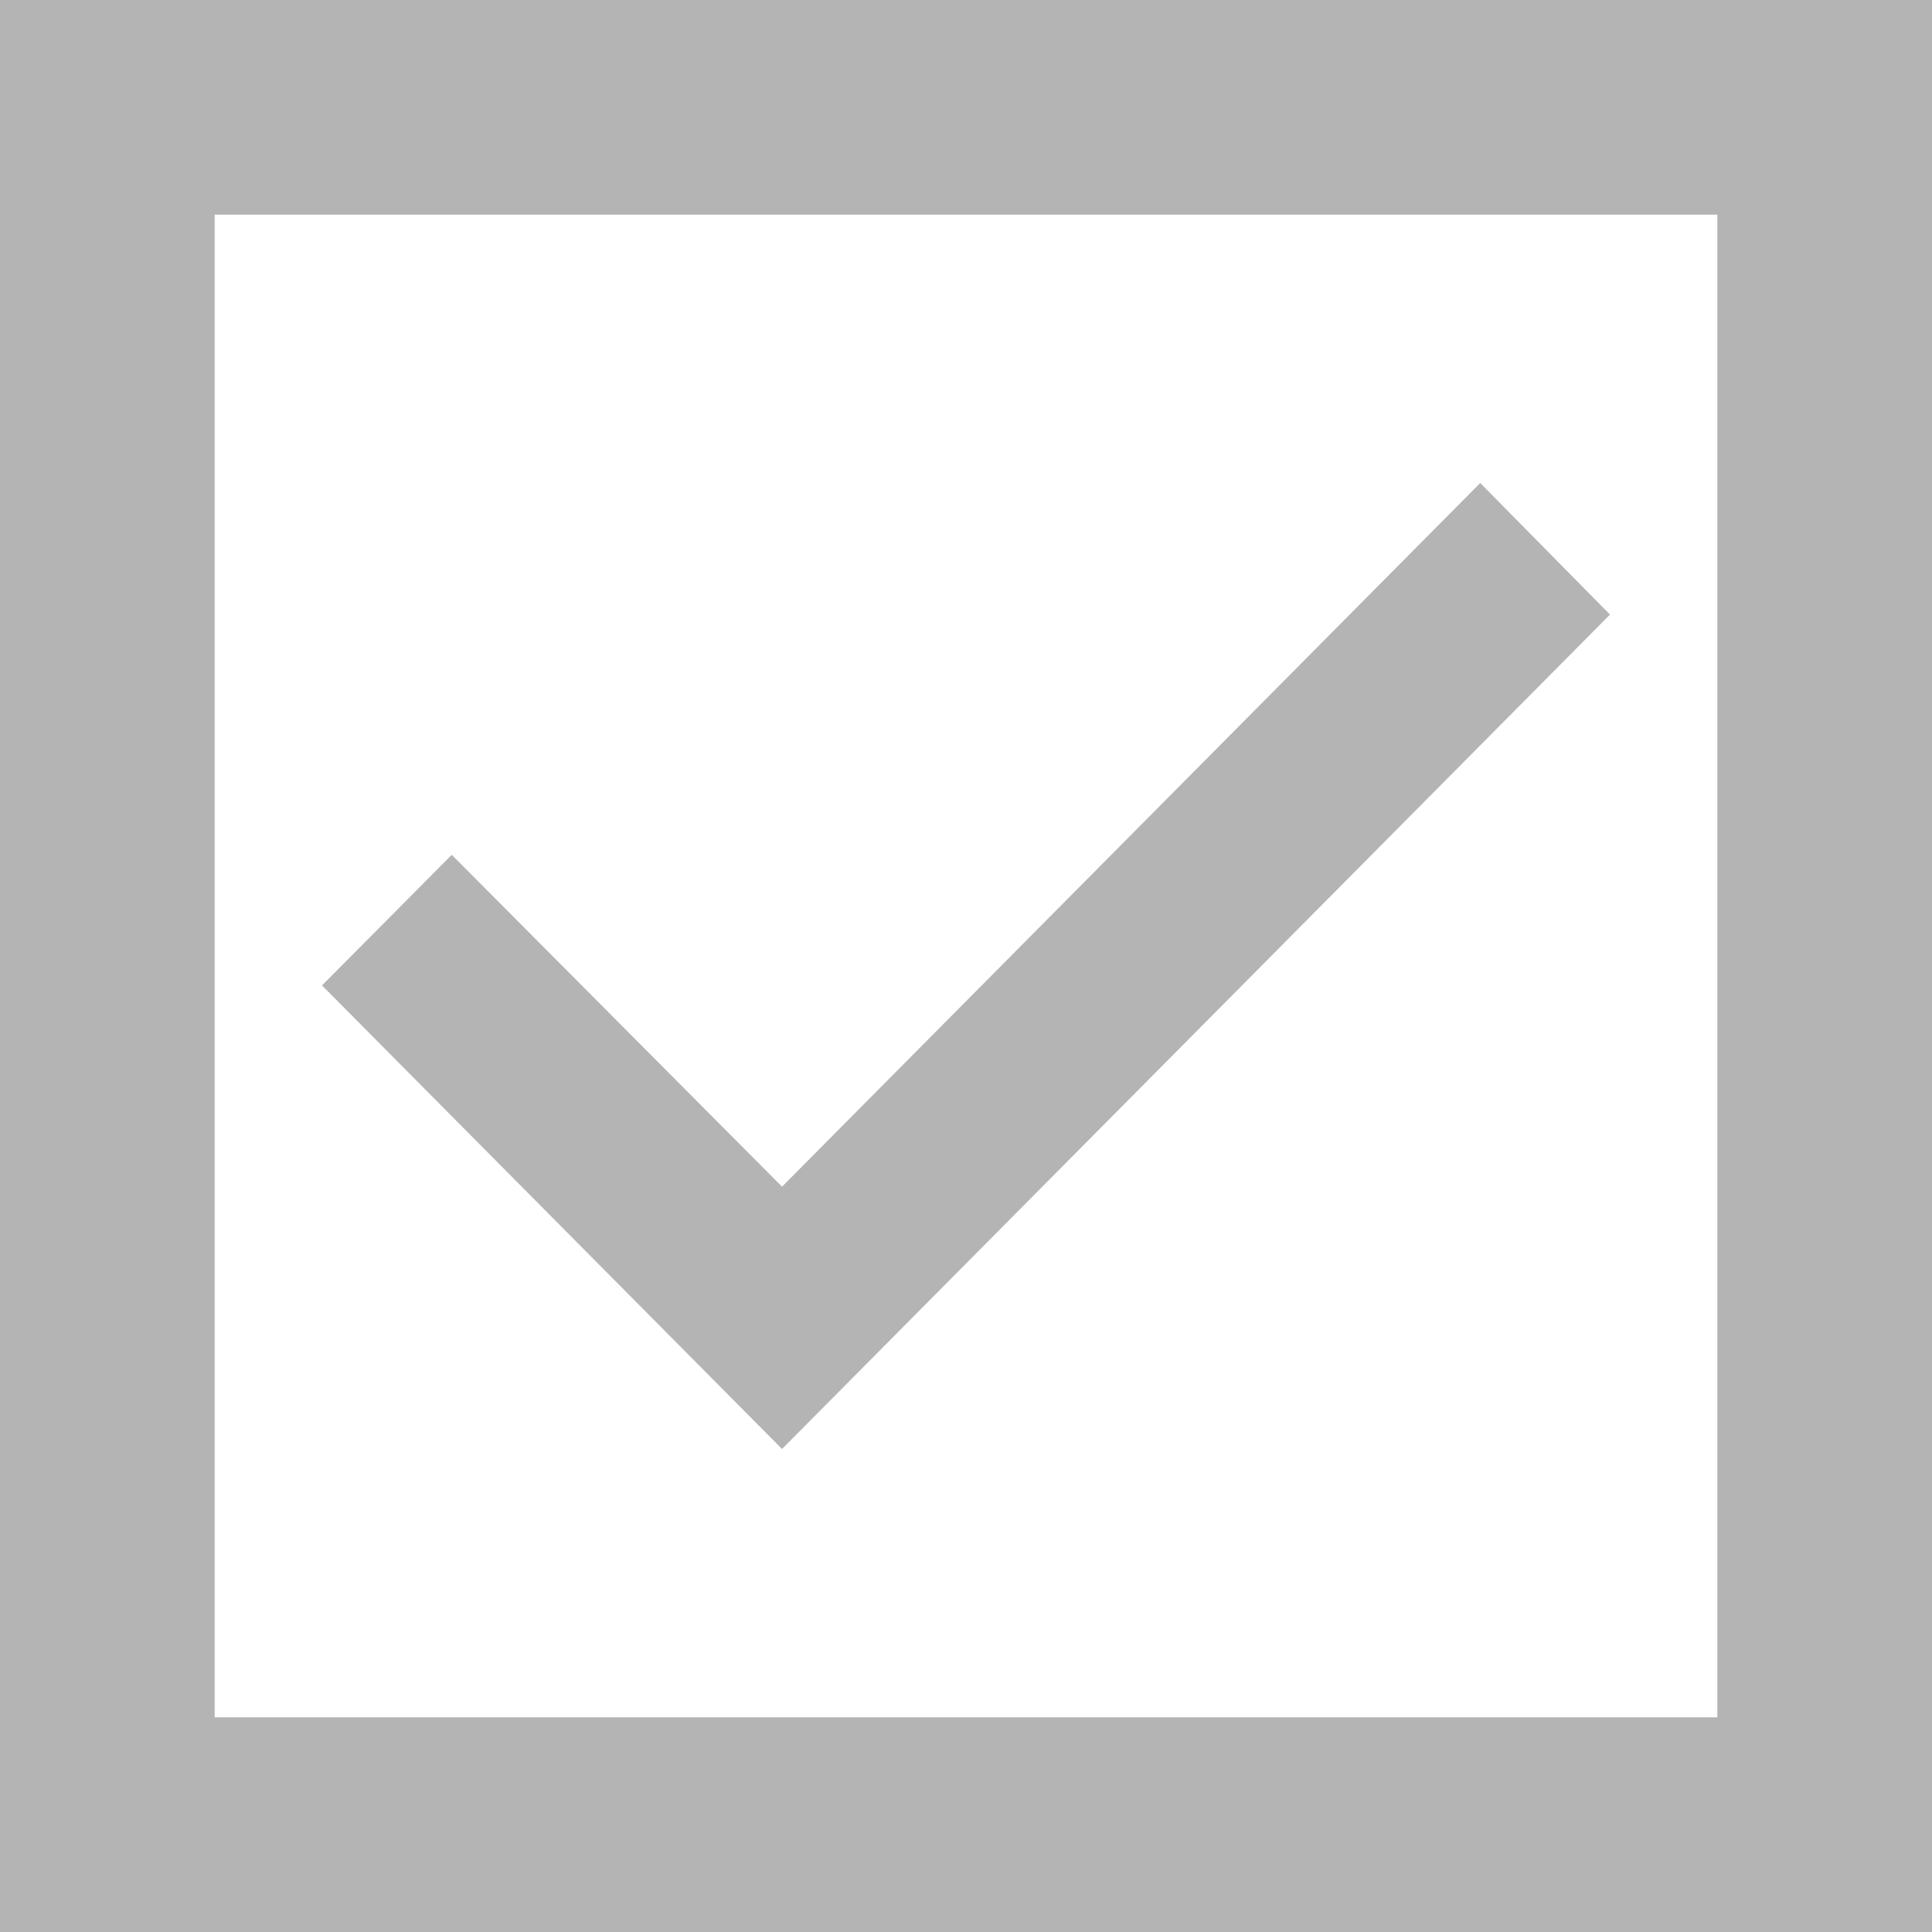
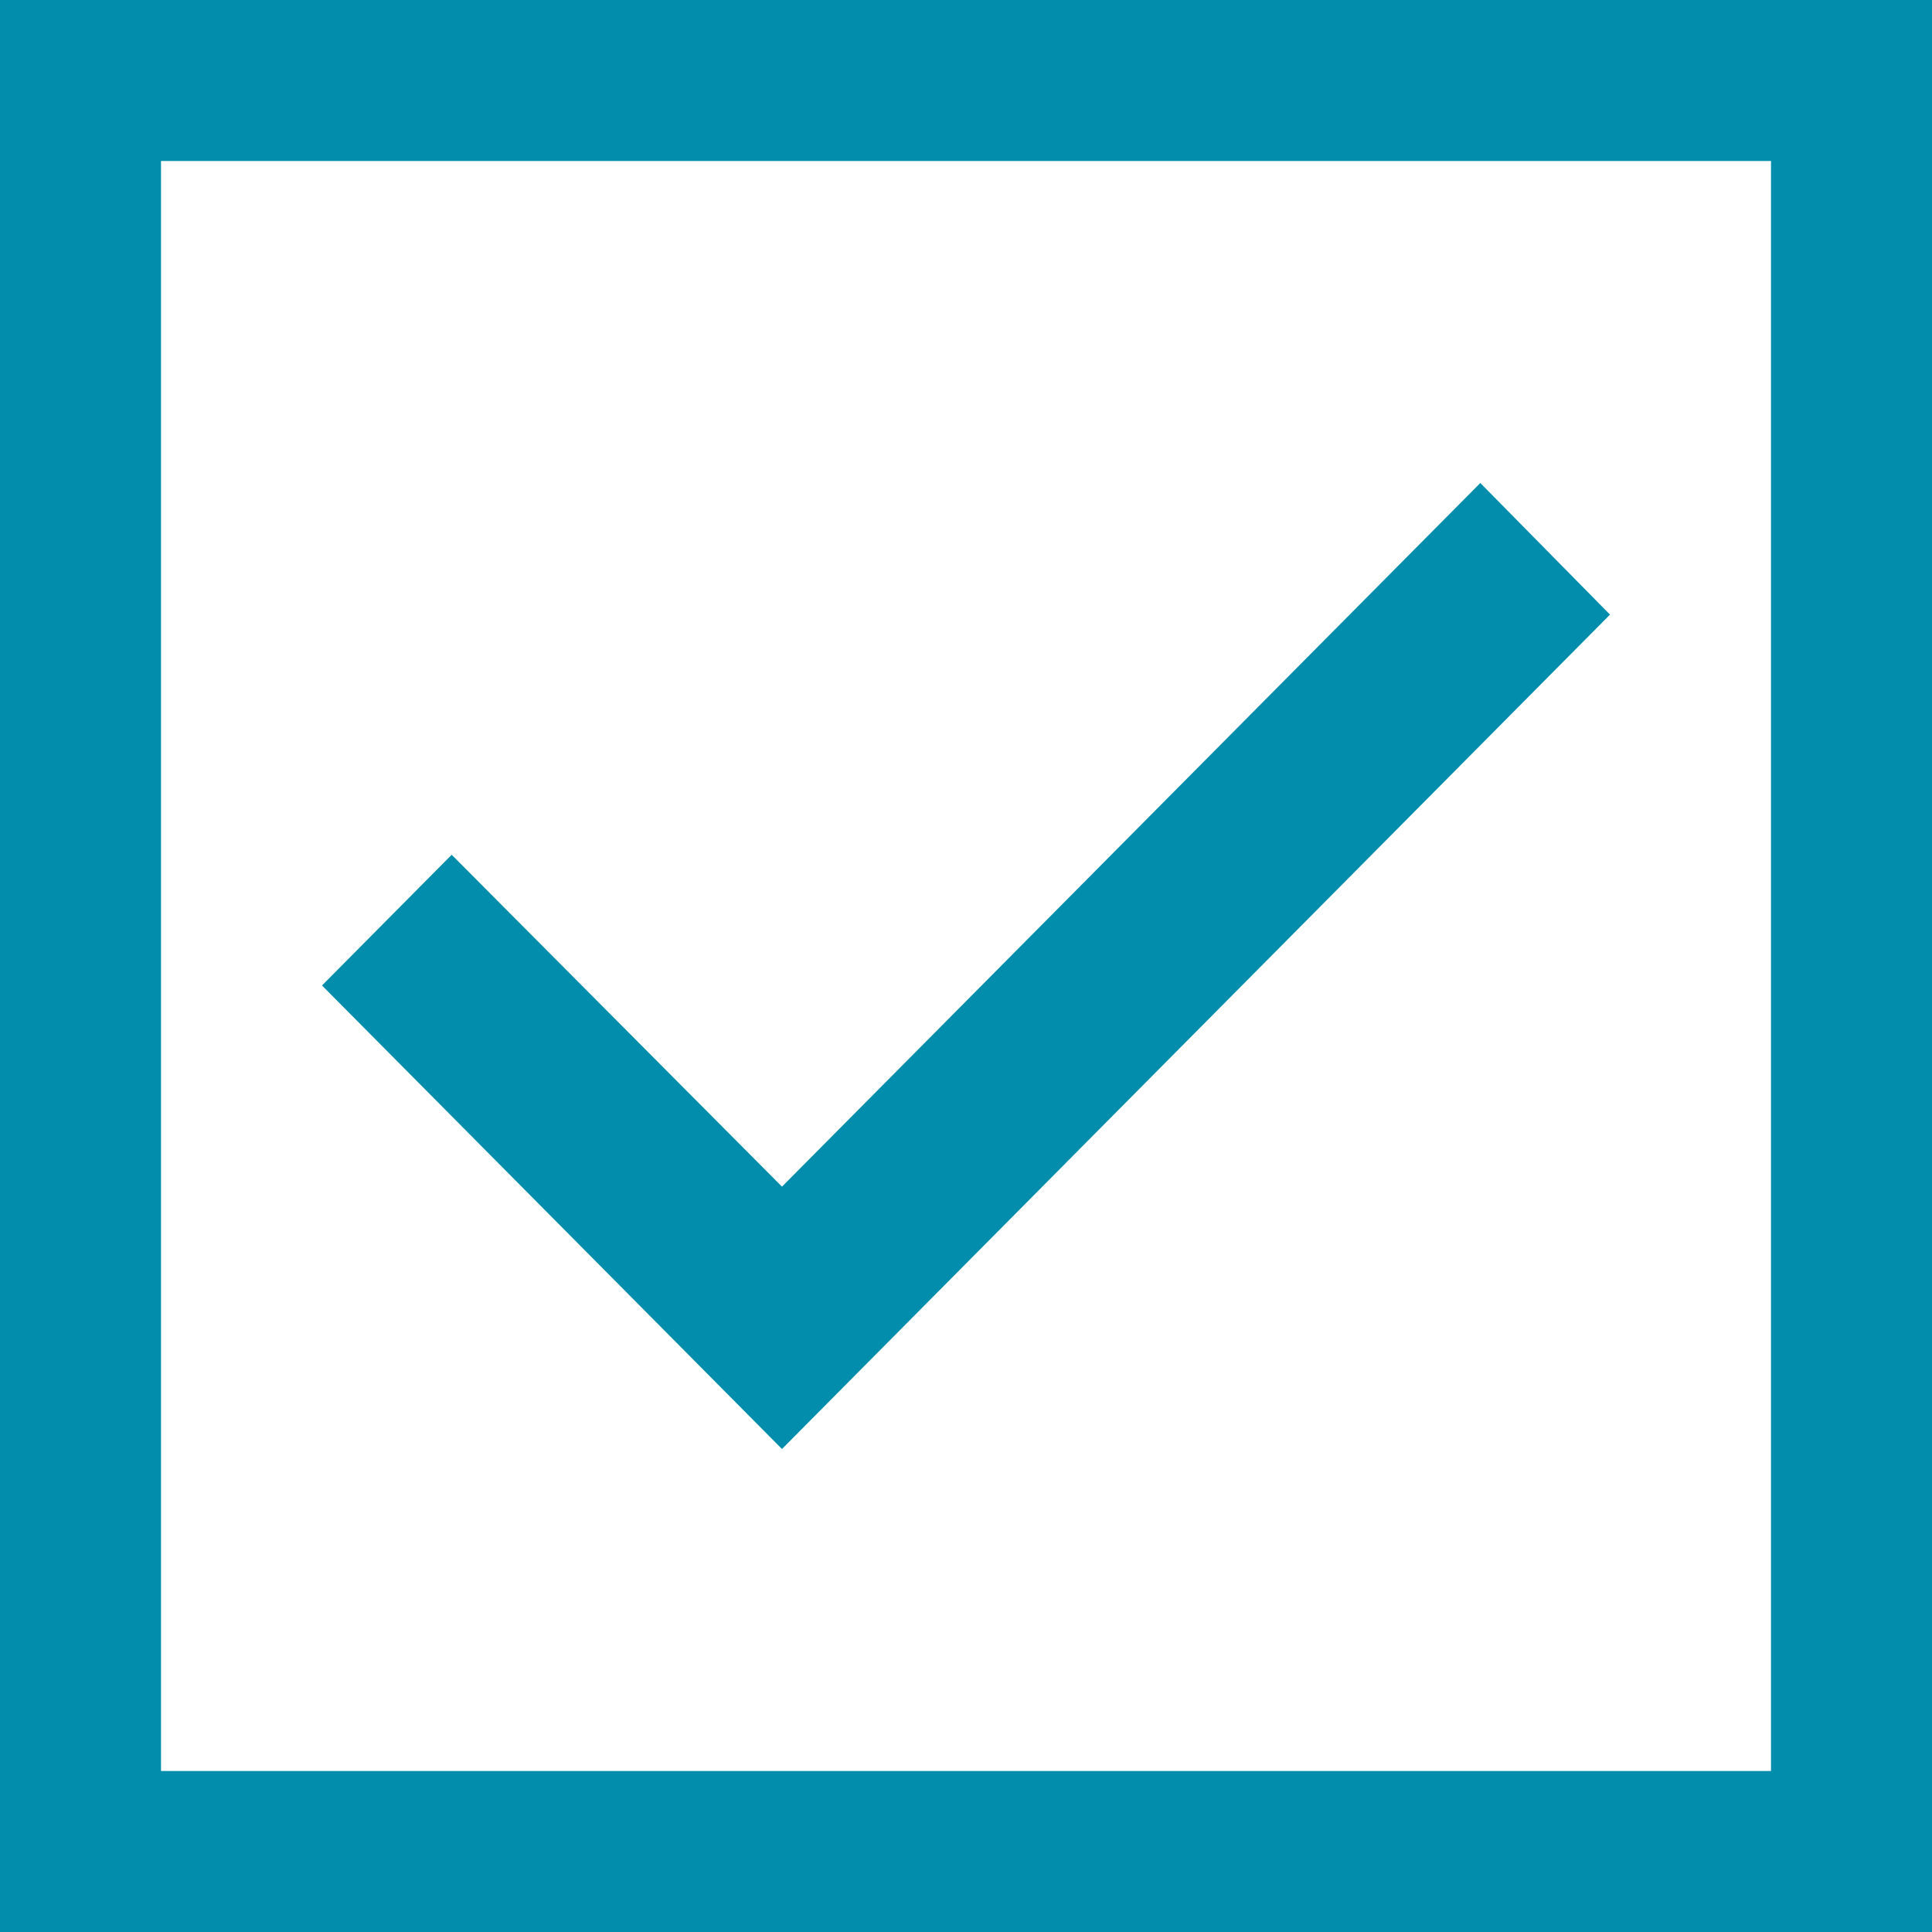
- <svg xmlns="http://www.w3.org/2000/svg" width="18px" height="18px" viewBox="0 0 18 18" version="1.1">
-   <defs />
-   <g id="Components" stroke="none" stroke-width="1" fill="none" fill-rule="evenodd" opacity="0.5">
-     <g id="Toolkit-Documentation:-Components" transform="translate(-140, -655)">
-       <g id="Form-Controls" transform="translate(134, 575)">
-         <g id="Checkbox" transform="translate(6, 66)">
-           <g id="Group-2" transform="translate(0, 14)">
-             <path d="M1,1 L1,17 L17,17 L17,1 L1,1 Z" id="Shape" stroke="#696969" stroke-width="2" />
-             <polygon id="Path" fill="#696969" fill-rule="nonzero" points="7.286 13.5 3 9.181 4.209 7.964 7.286 11.056 13.791 4.5 15 5.726" />
+ <svg xmlns="http://www.w3.org/2000/svg" width="24px" height="24px" viewBox="0 0 24 24" version="1.1">
+   <g id="Components" stroke="none" stroke-width="1" fill="none" fill-rule="evenodd">
+     <g id="Toolkit-Documentation:-Components" transform="translate(-537, -361)">
+       <g id="Form-Controls" transform="translate(537, 281)">
+         <g id="Checkbox" transform="translate(0, 66)">
+           <g id="icn_checkbox" transform="translate(0, 14)">
+             <path d="M1,1 L1,23 L23,23 L23,1 L1,1 Z" id="Shape" stroke="#018DAB" stroke-width="2" />
+             <polygon id="Path" fill="#018DAB" fill-rule="nonzero" points="9.714 18 4 12.242 5.611 10.618 9.714 14.741 18.389 6 20 7.635" />
          </g>
        </g>
      </g>
    </g>
  </g>
</svg>
